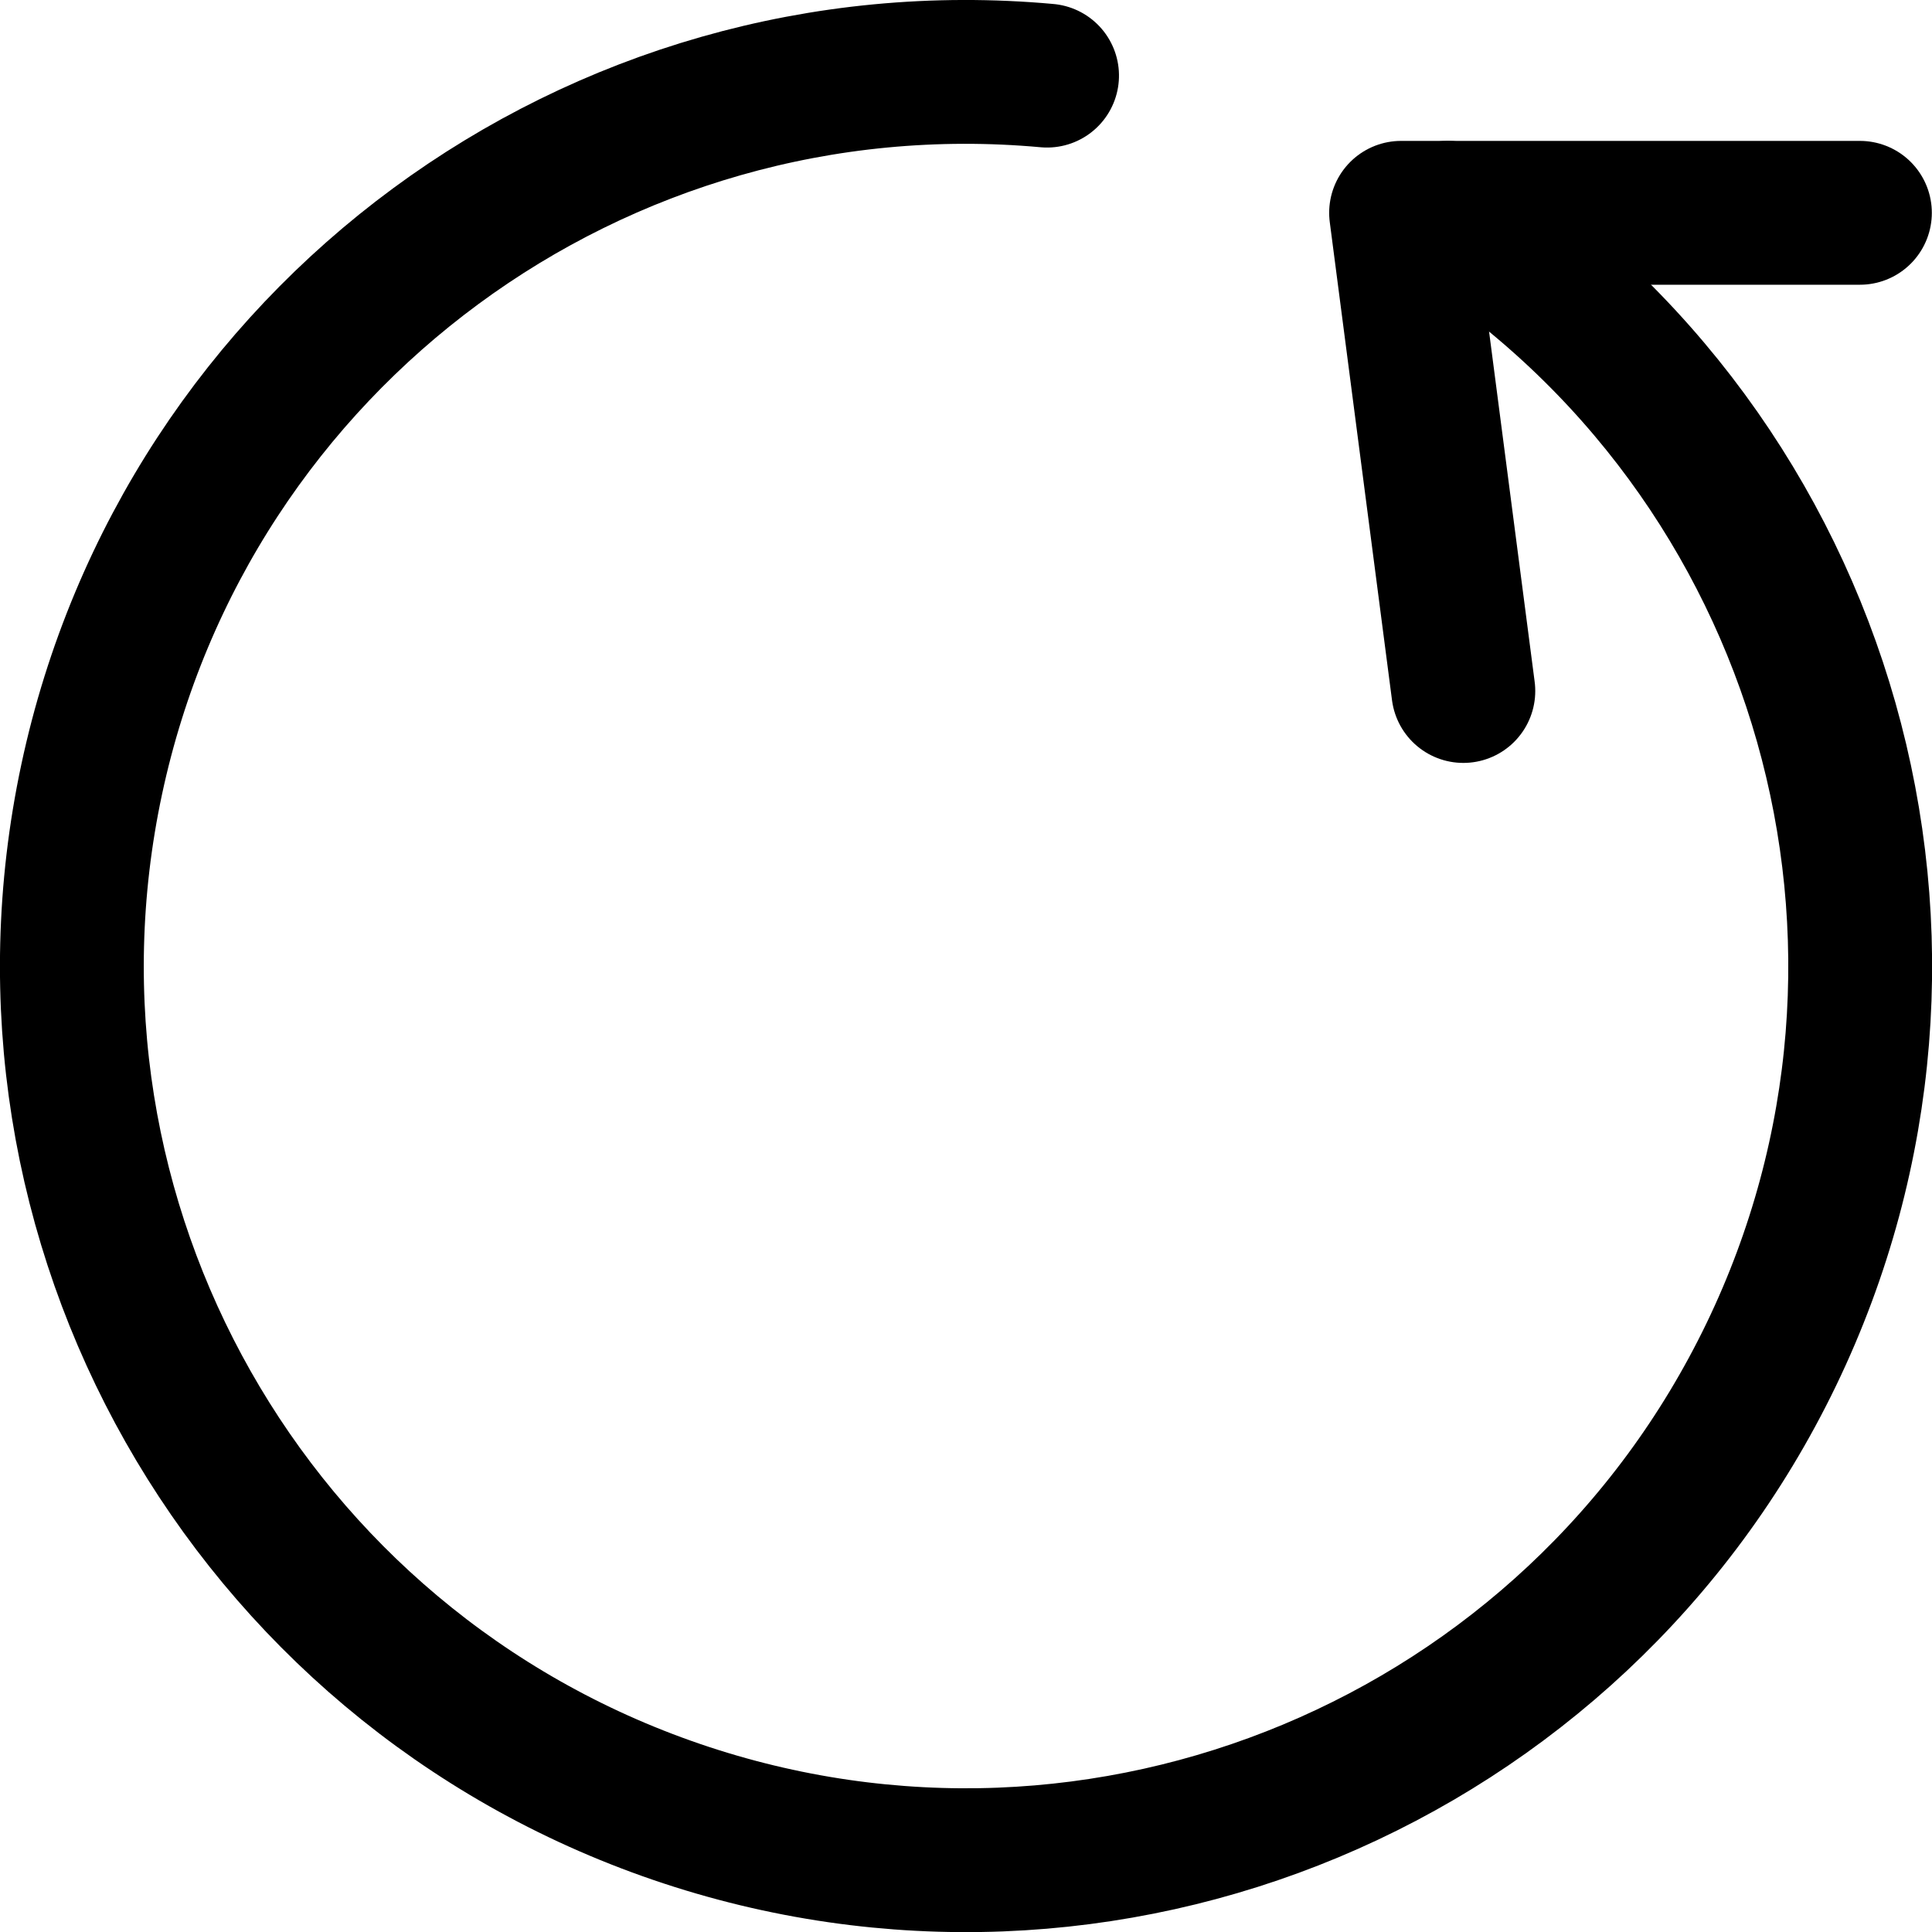
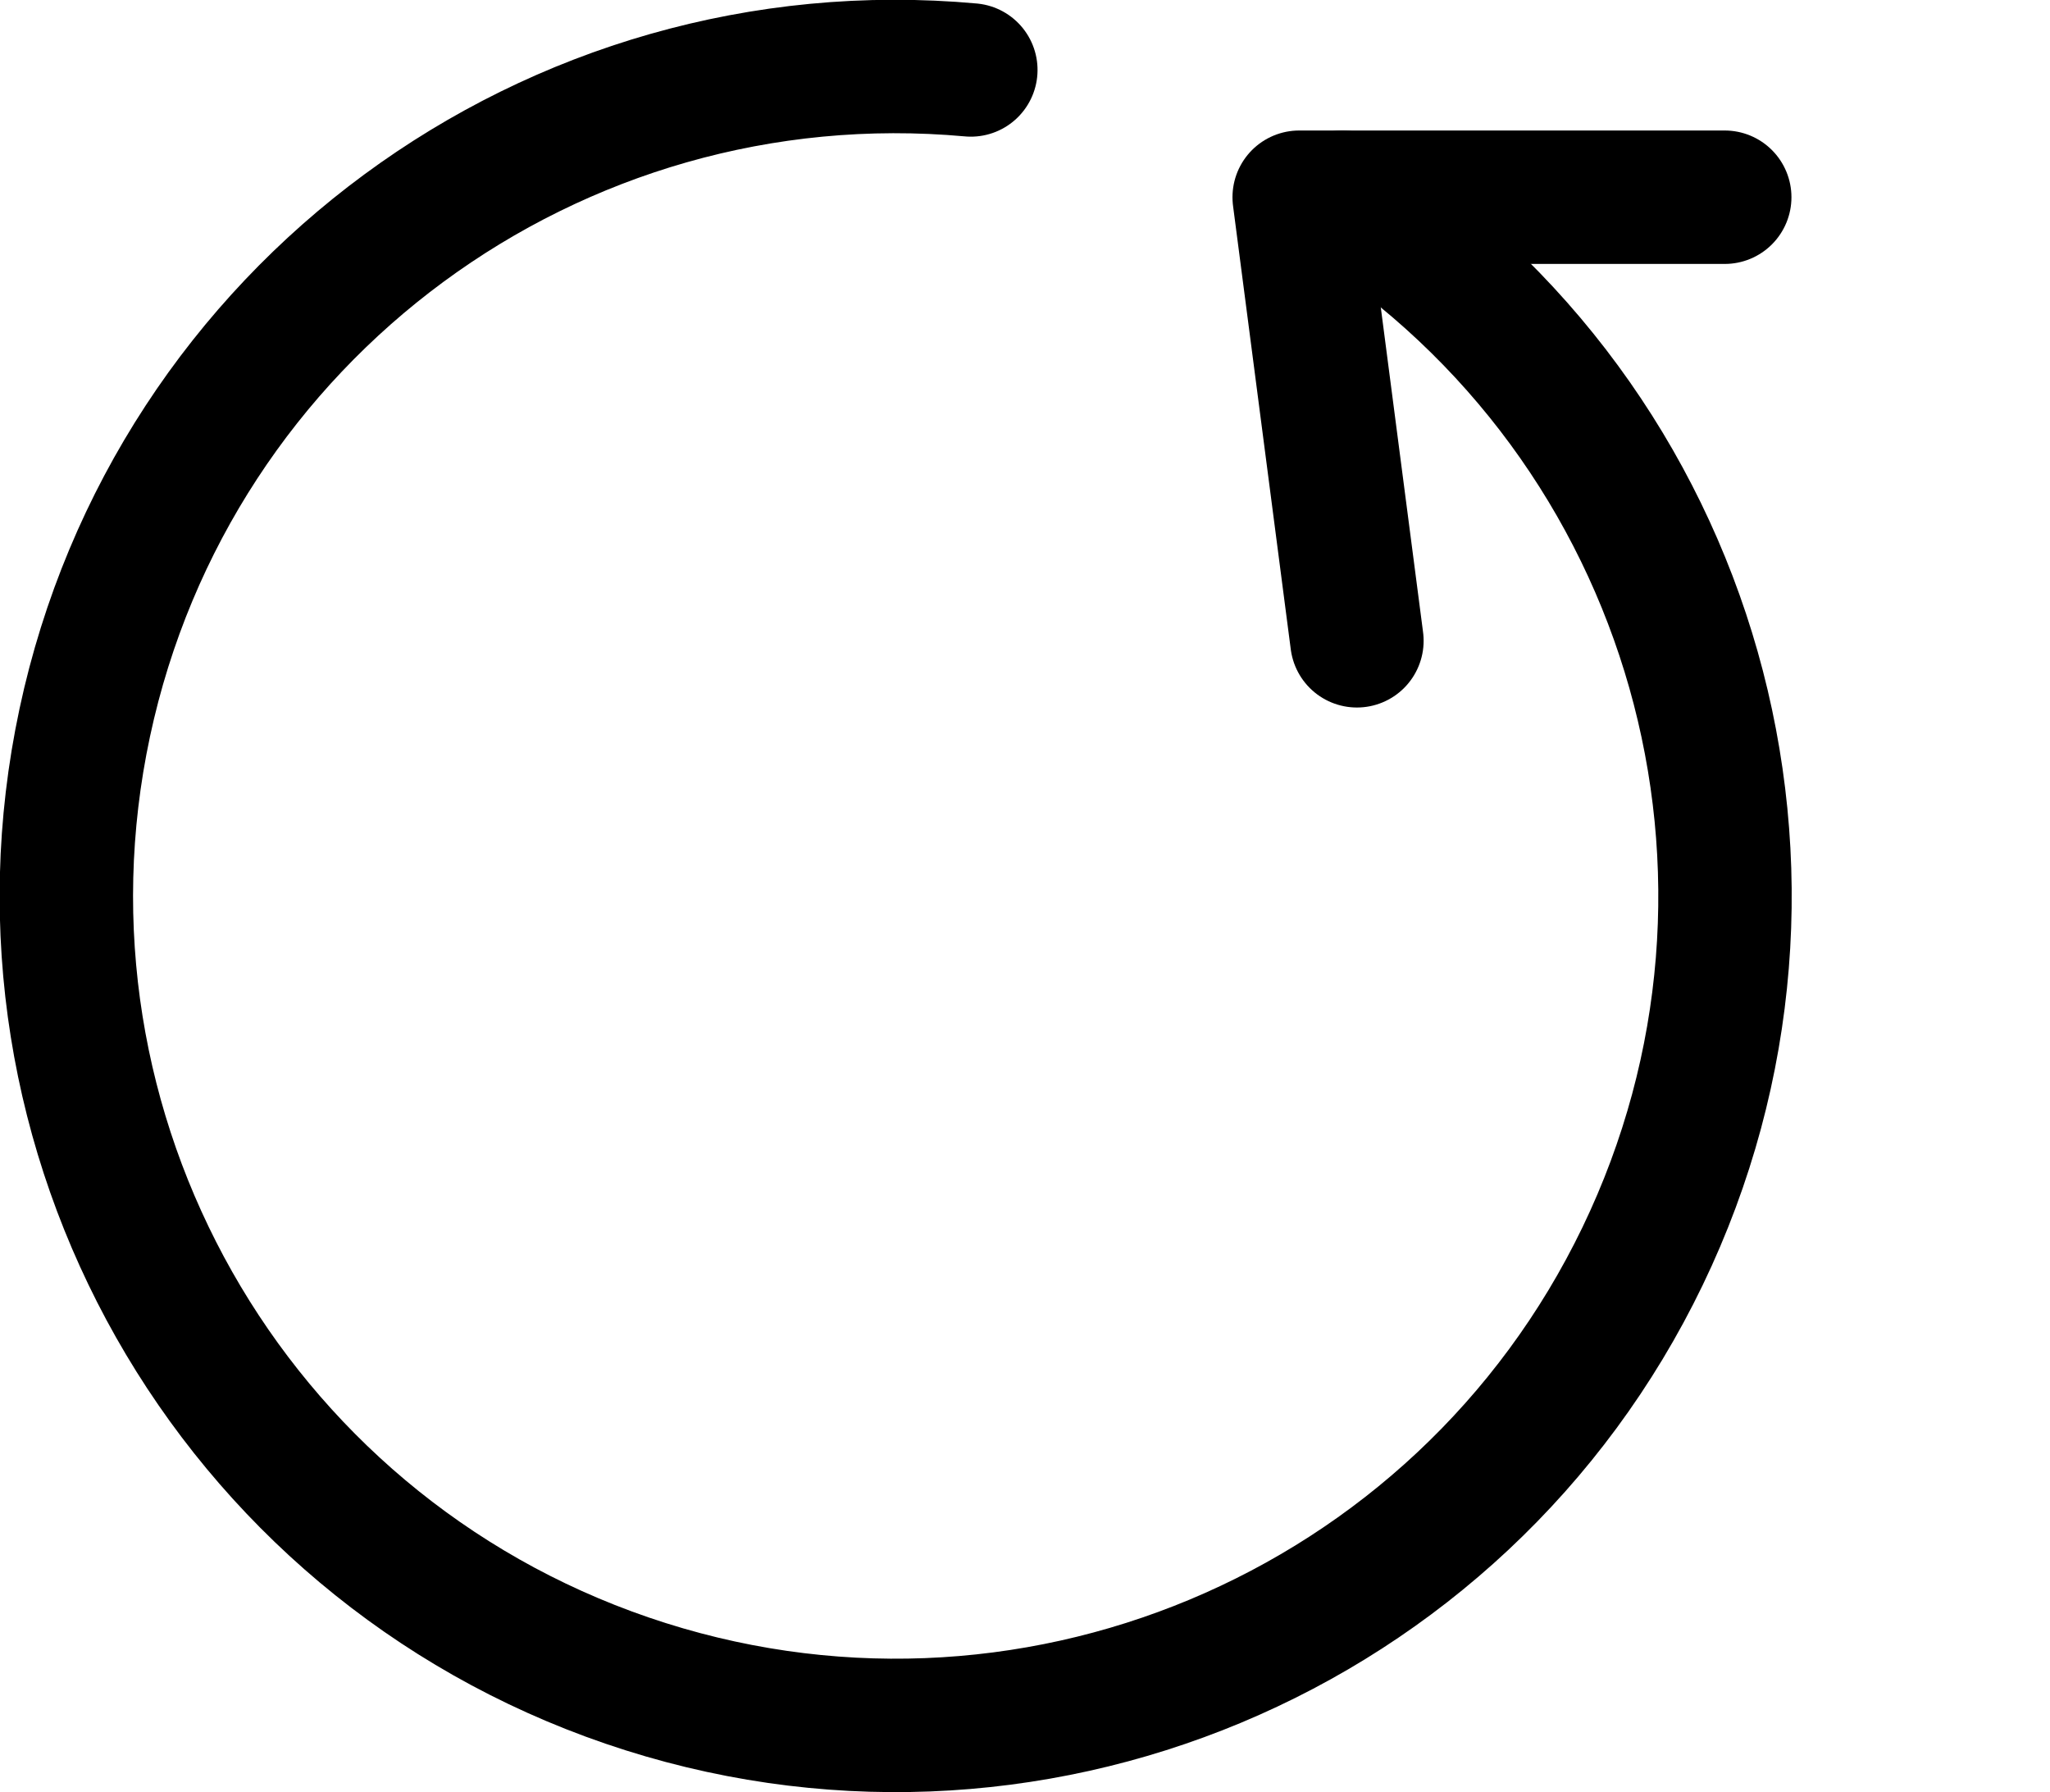
- <svg xmlns="http://www.w3.org/2000/svg" width="133.968mm" height="133.973mm" viewBox="0 0 133.968 133.973" version="1.1" id="svg5">
+ <svg xmlns="http://www.w3.org/2000/svg" width="153.269mm" height="133.936mm" viewBox="0 0 153.269 133.936" version="1.1" id="svg5">
  <defs id="defs2" />
-   <g id="layer1" transform="translate(-49.98995,-73.12839)">
+   <g id="layer1" transform="translate(-50.01304,-73.14351)">
    <path style="fill:none;stroke:#000000;stroke-width:9.974;stroke-linecap:round;stroke-linejoin:round;stroke-dasharray:none" id="path234-2" d="M 92.736,147.441 A 61.998,61.998 0 0 1 76.043,228.013 61.998,61.998 0 0 1 -5.945,221.05 61.998,61.998 0 0 1 -8.81,138.817 61.998,61.998 0 0 1 72.494,126.163" transform="rotate(-27.52882)" />
    <path style="fill:none;fill-opacity:1;stroke:#000000;stroke-width:9.974;stroke-linecap:round;stroke-linejoin:round;stroke-dasharray:none" d="M 151.464,121.045 147.147,87.886 H 178.964" id="path14345" />
  </g>
</svg>
